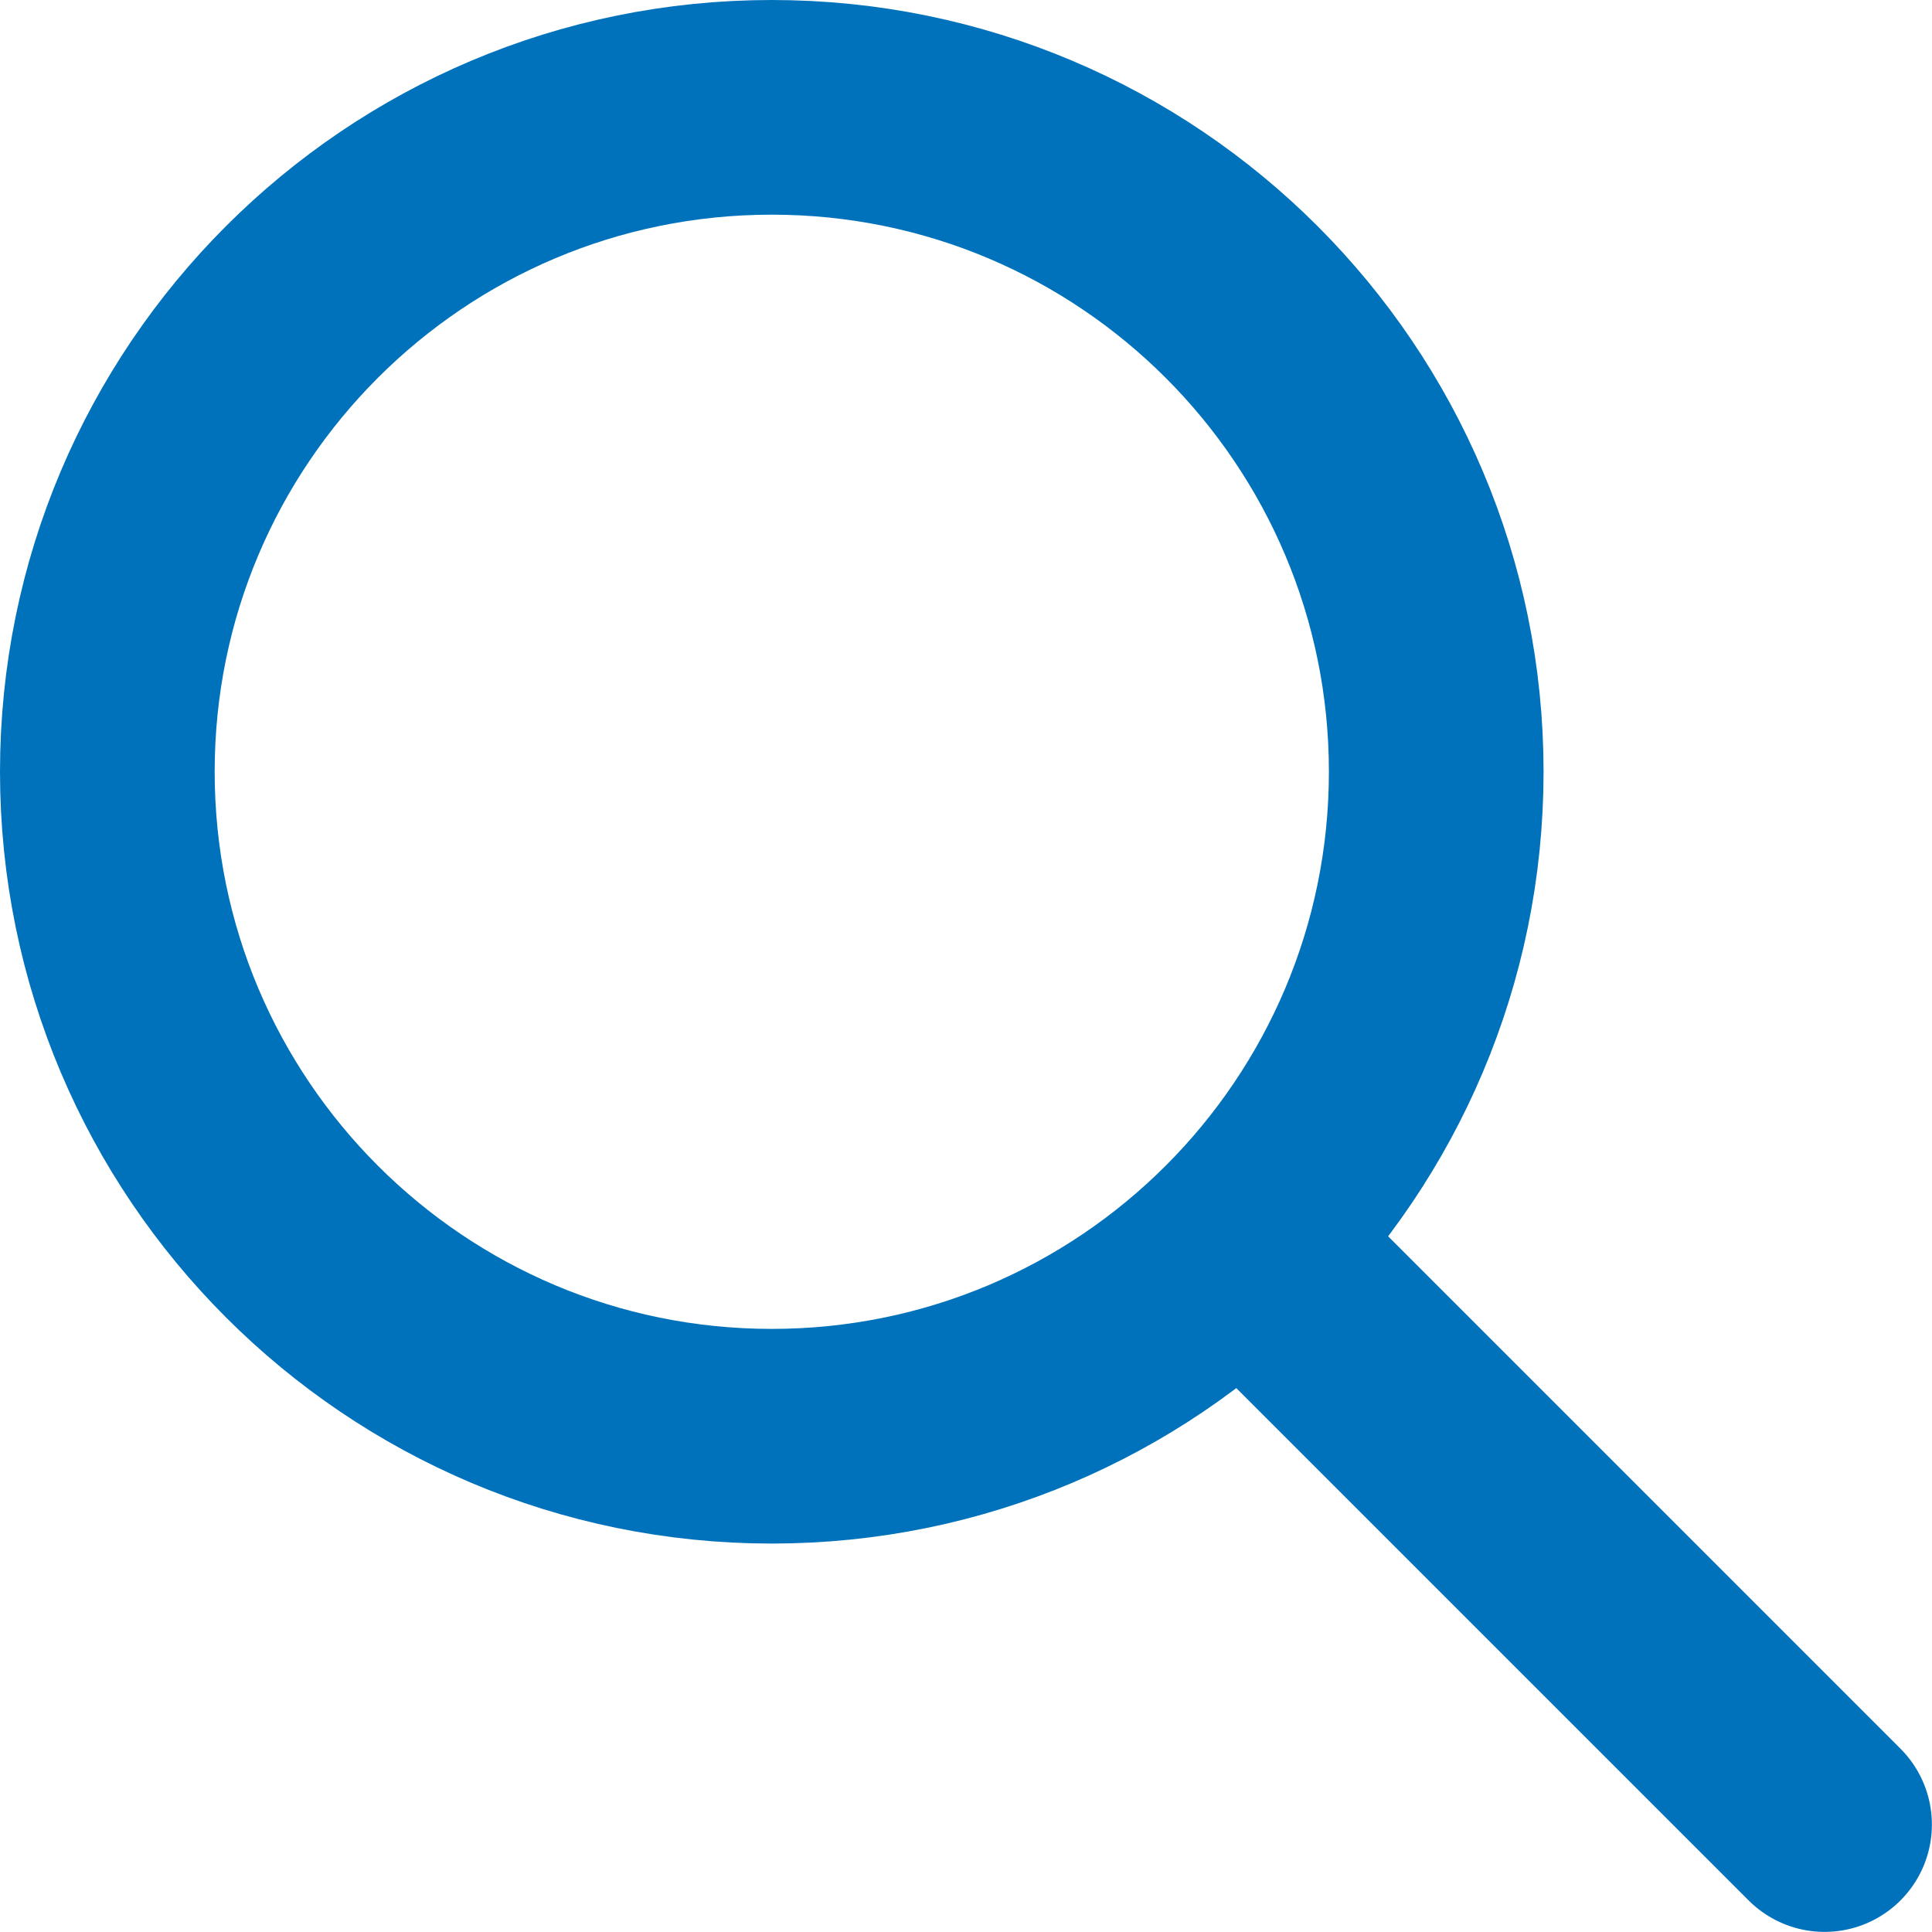
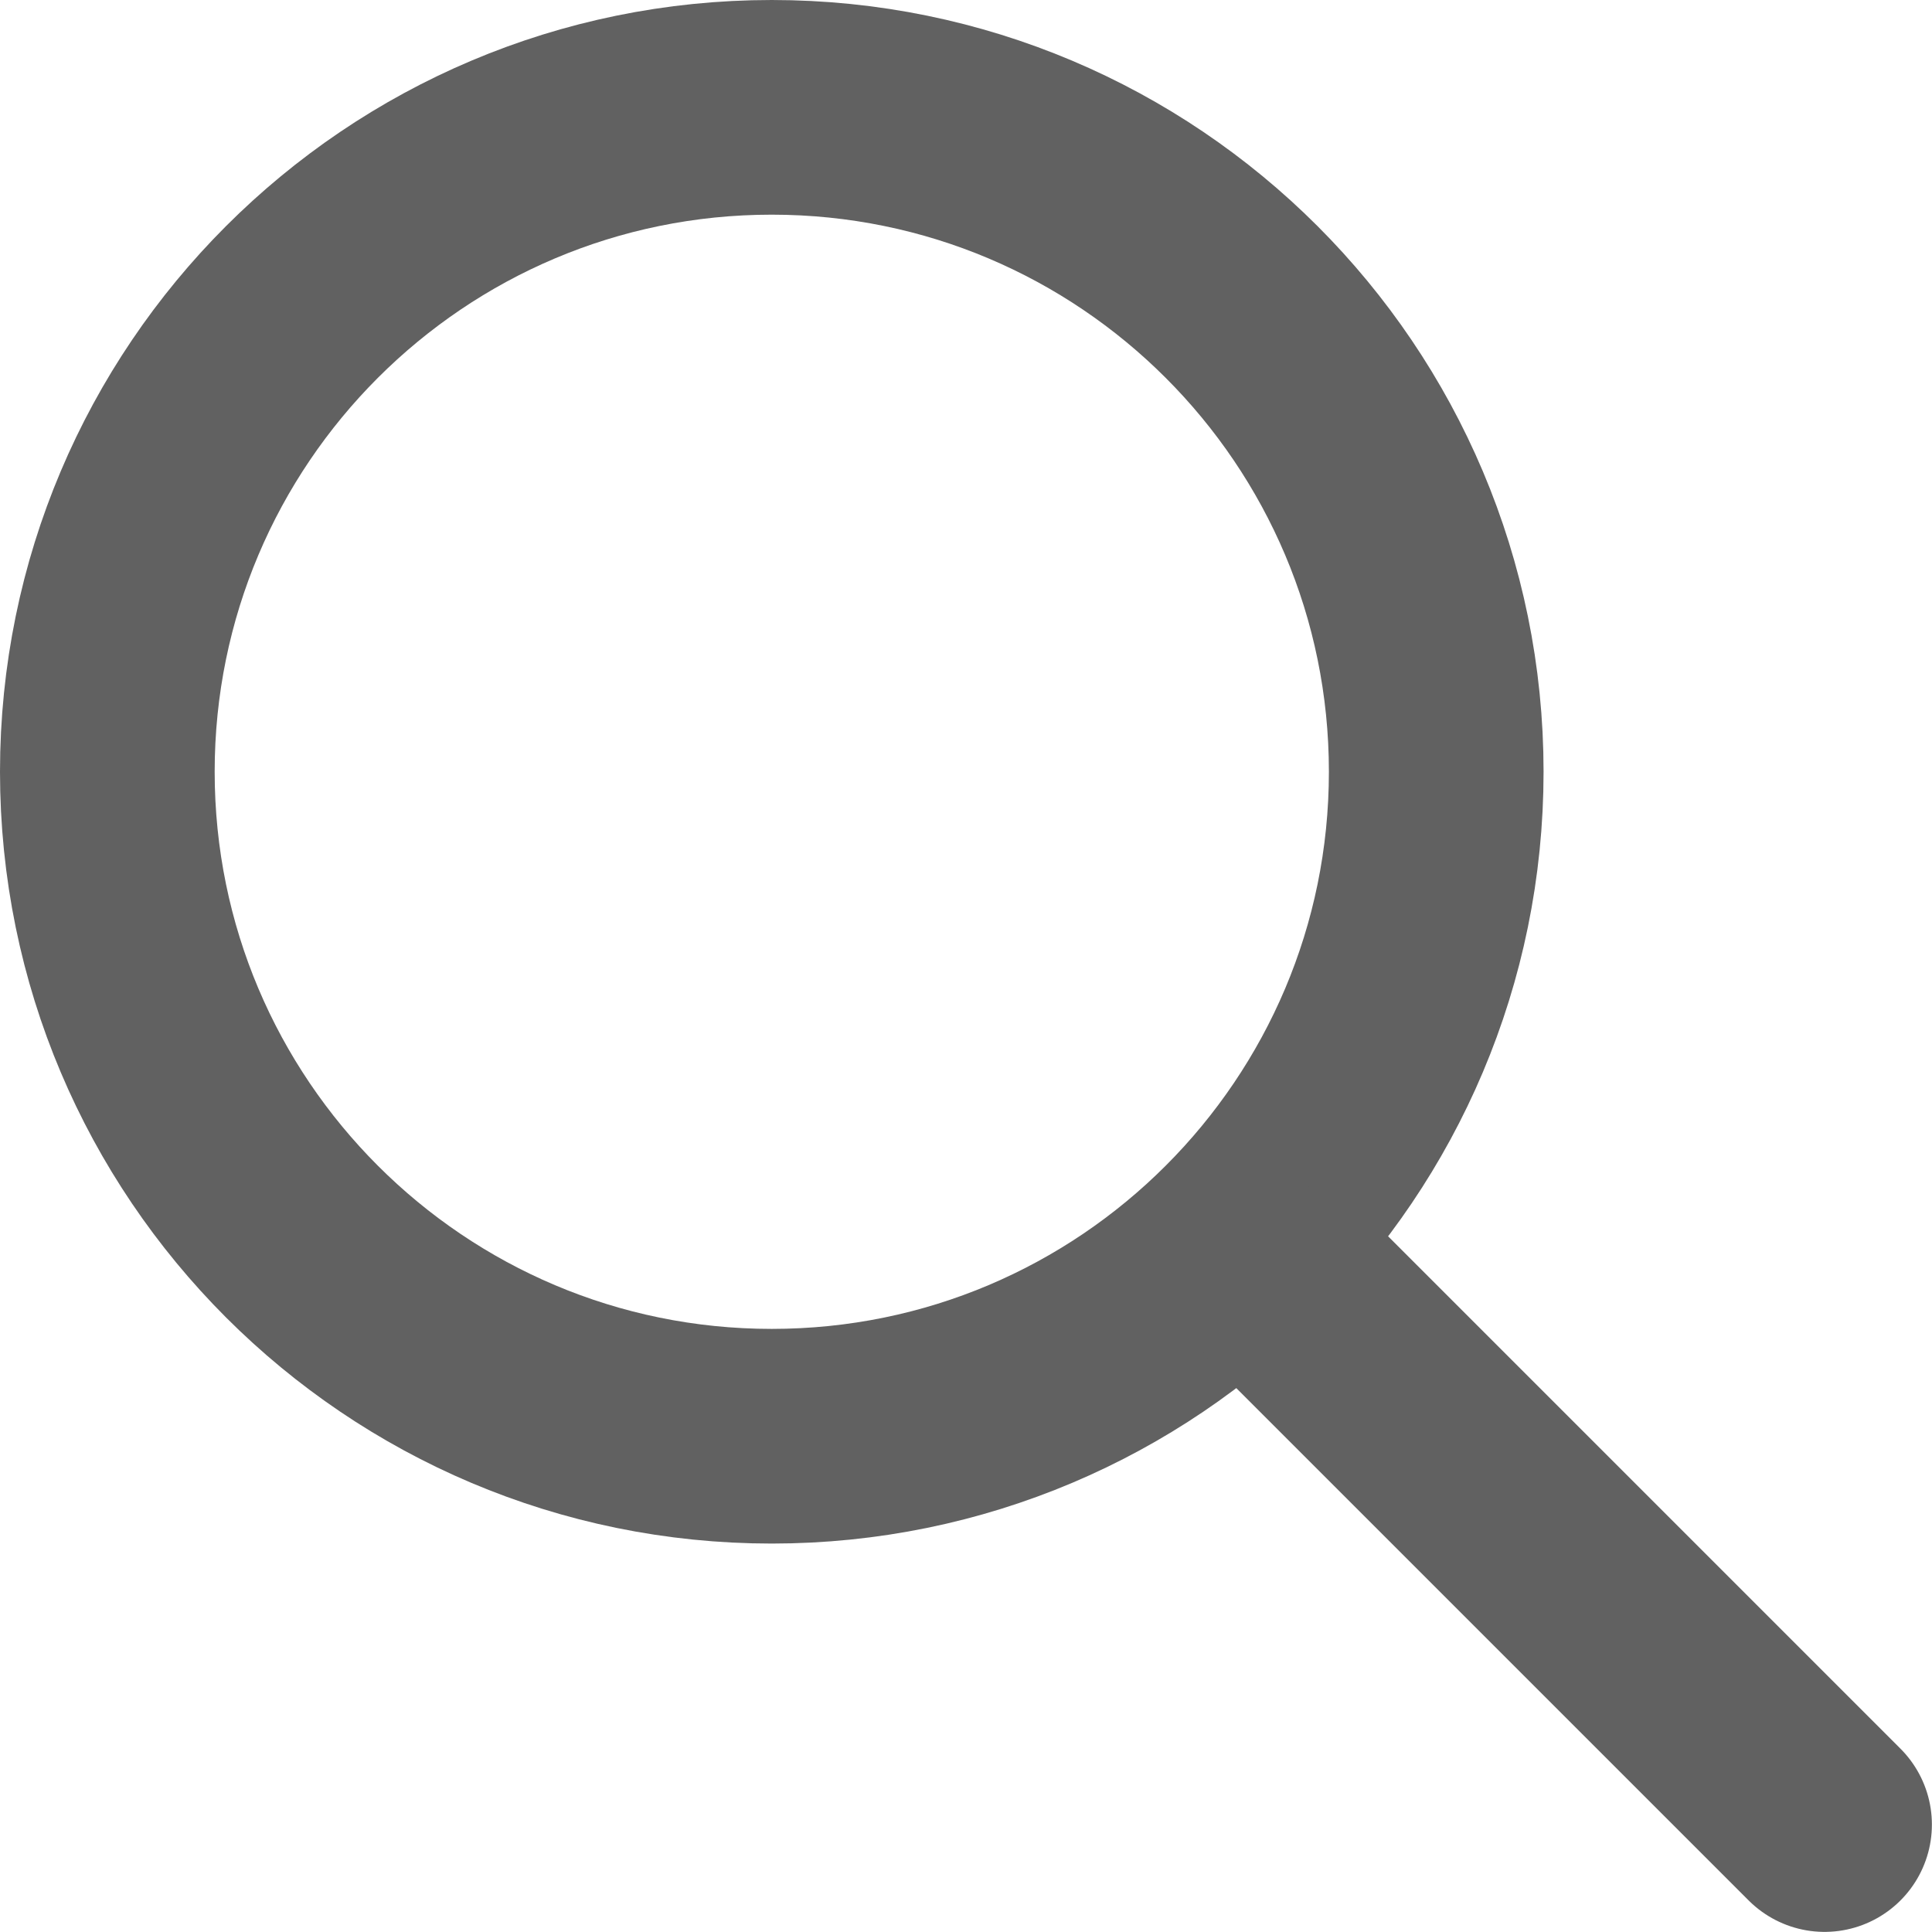
<svg xmlns="http://www.w3.org/2000/svg" width="18" height="18" viewBox="0 0 18 18" fill="none">
-   <path d="M7.19 13.381C10.609 13.381 13.381 10.609 13.381 7.19C13.381 3.772 10.609 1 7.19 1C3.772 1 1 3.772 1 7.19C1 10.609 3.772 13.381 7.19 13.381Z" stroke="#0072BC" stroke-width="2" stroke-linecap="round" stroke-linejoin="round" />
-   <path d="M16.999 16.999L12.047 12.047" stroke="#0072BC" stroke-width="2" stroke-linecap="round" stroke-linejoin="round" />
+   <path d="M7.19 13.381C10.609 13.381 13.381 10.609 13.381 7.19C13.381 3.772 10.609 1 7.19 1C3.772 1 1 3.772 1 7.19C1 10.609 3.772 13.381 7.19 13.381Z" stroke="#616161" stroke-width="2" stroke-linecap="round" stroke-linejoin="round" />
+   <path d="M16.999 16.999L12.047 12.047" stroke="#616161" stroke-width="2" stroke-linecap="round" stroke-linejoin="round" />
</svg>
